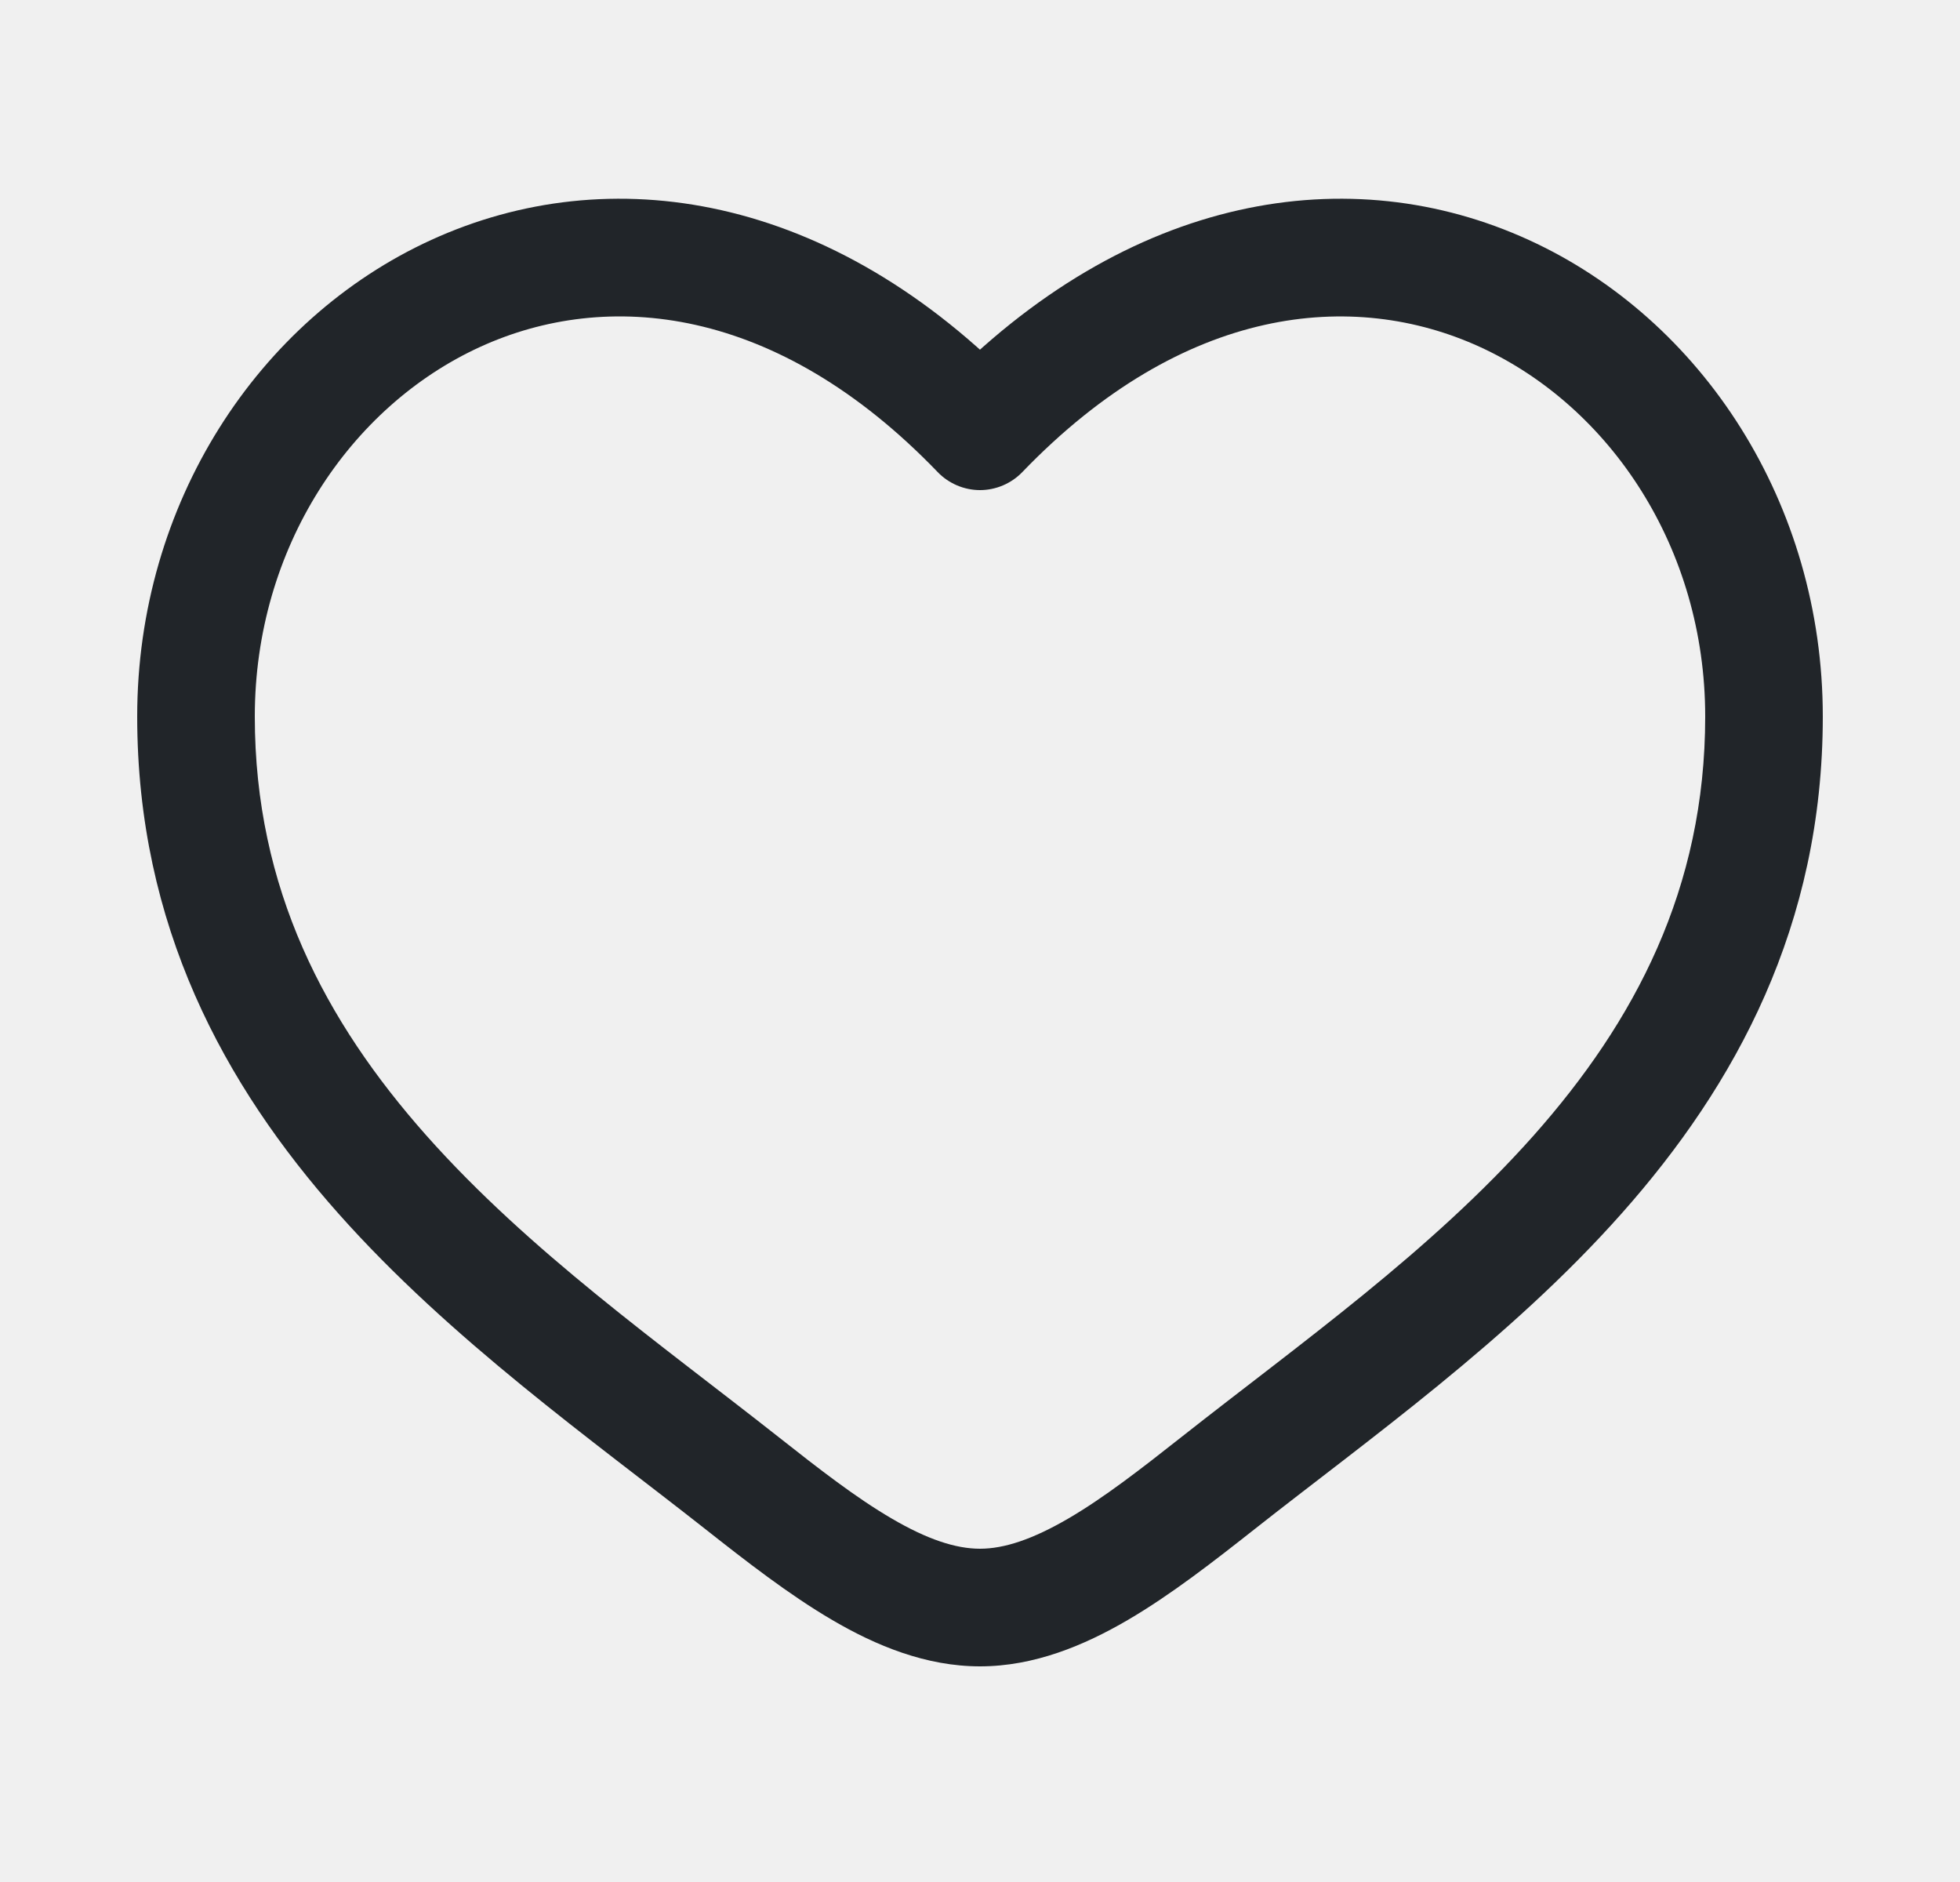
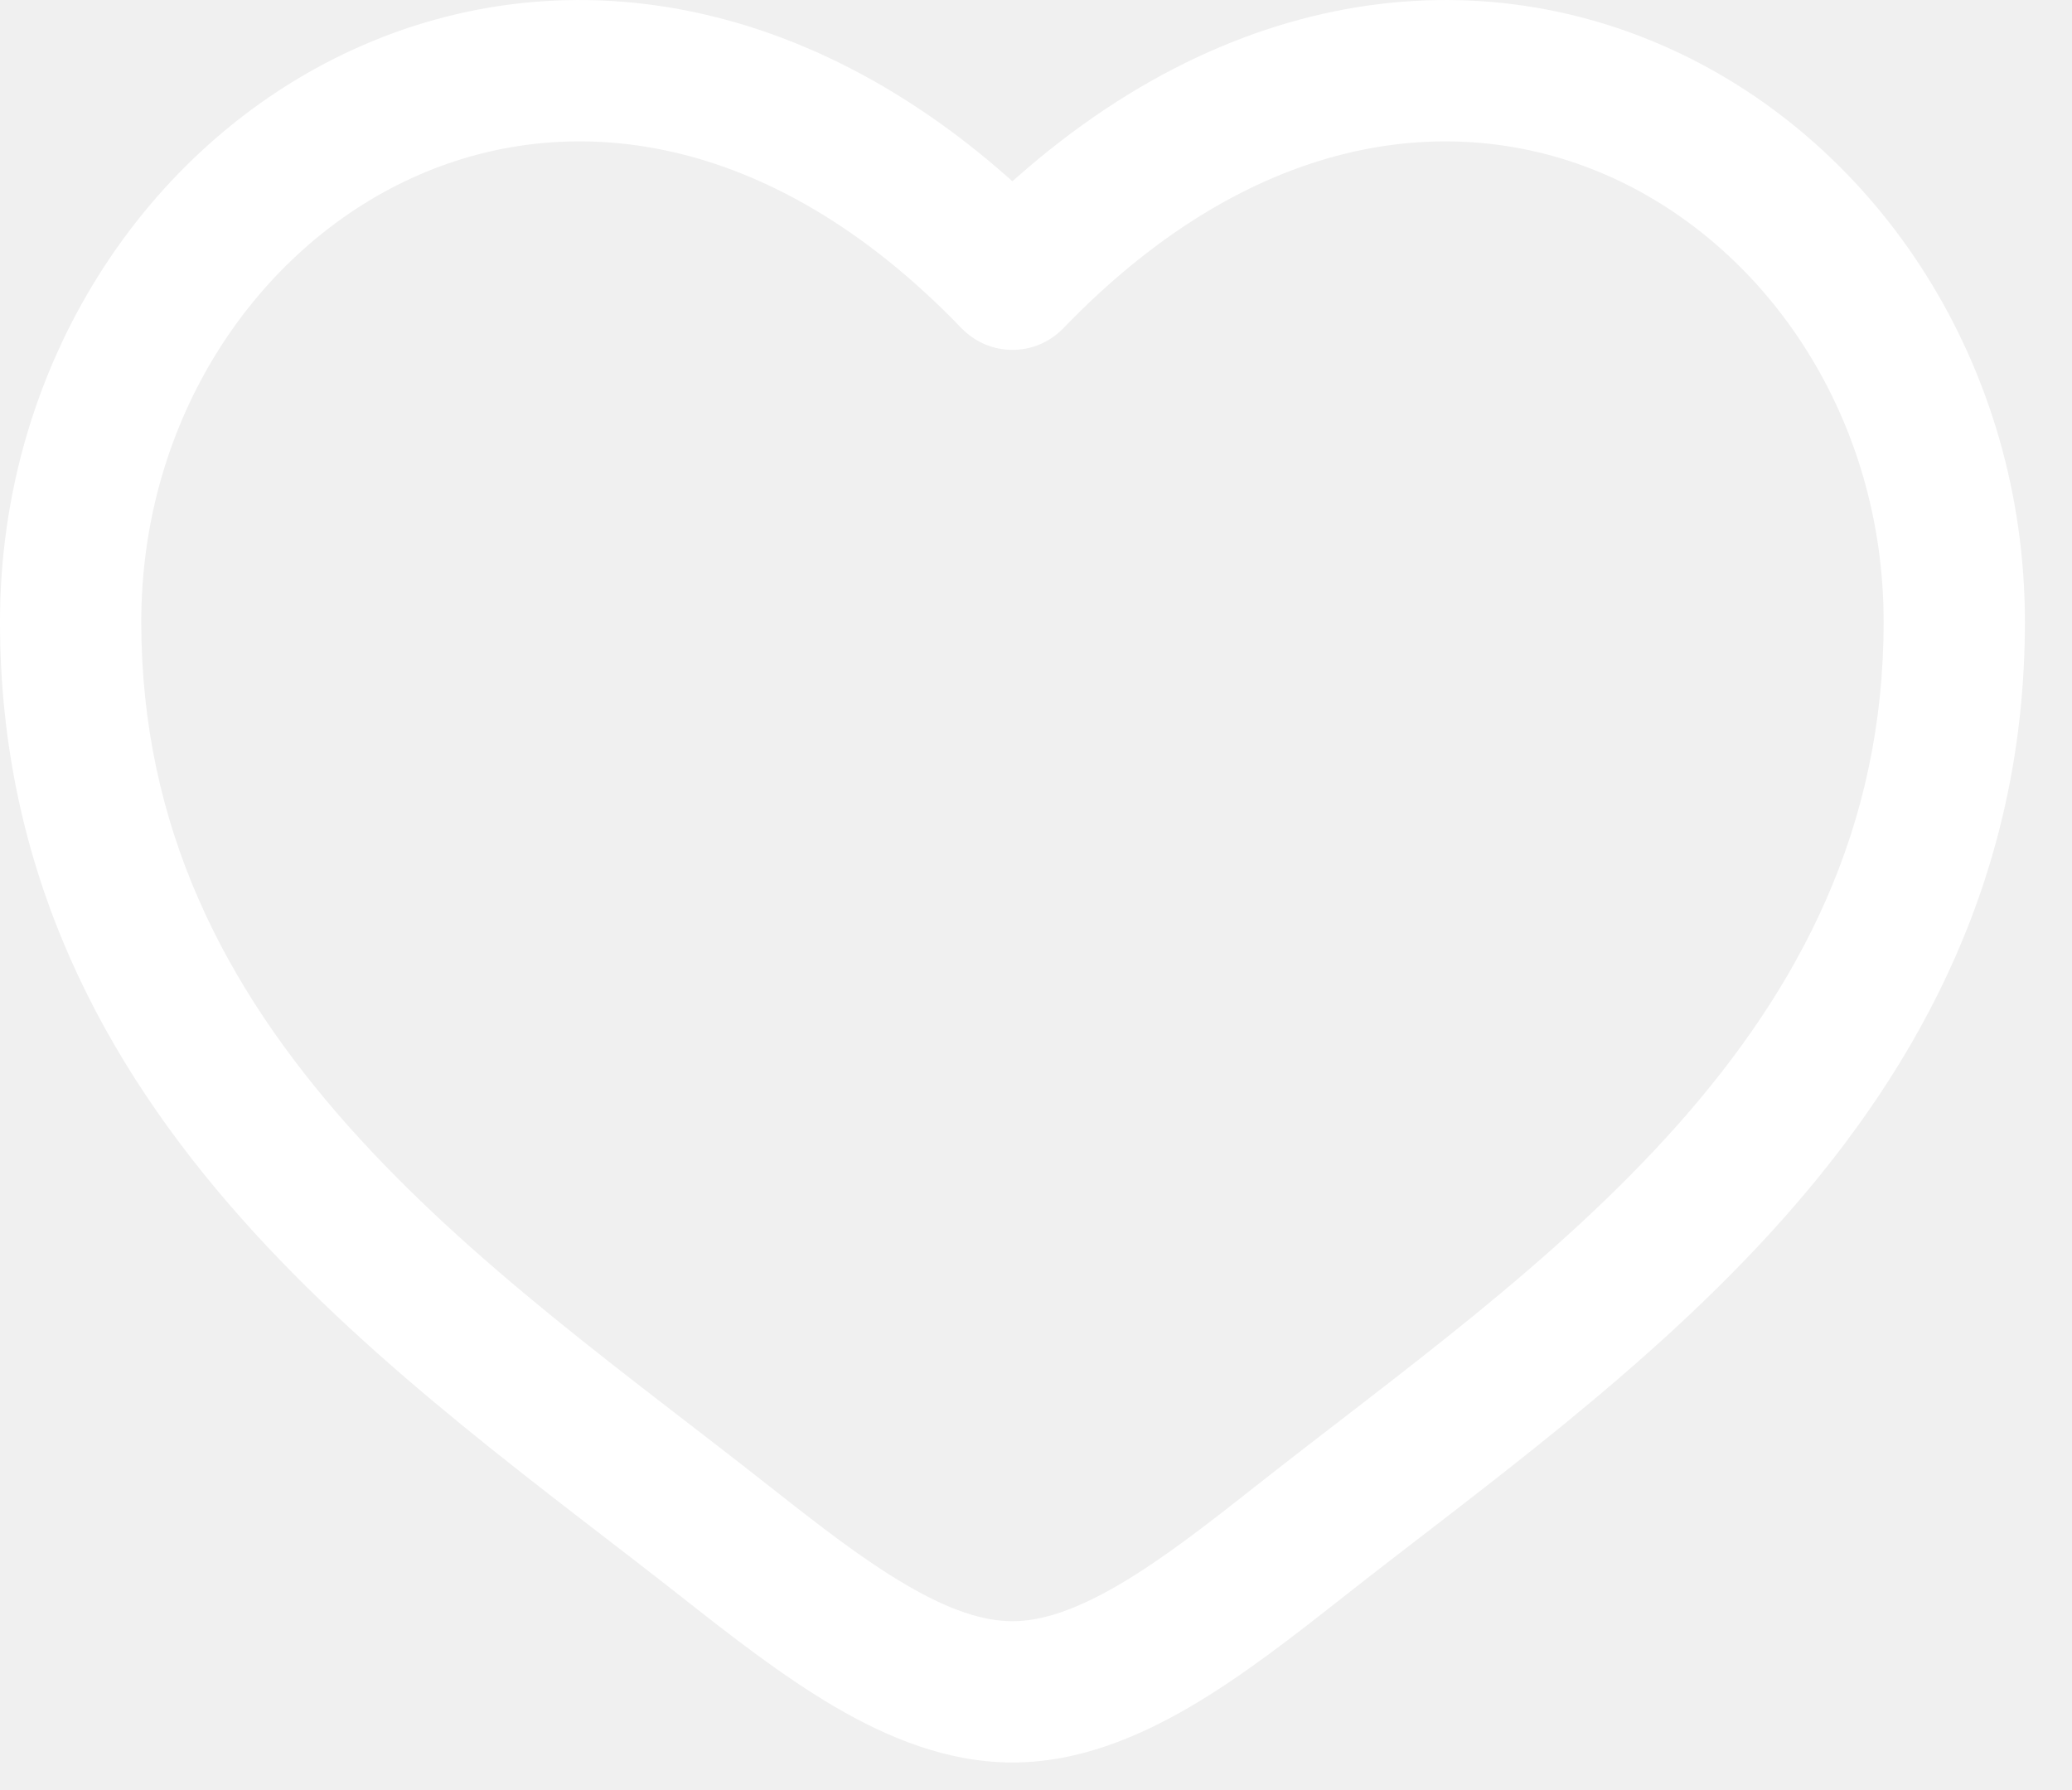
- <svg xmlns="http://www.w3.org/2000/svg" width="25" height="24" viewBox="0 0 25 24" fill="none">
-   <path d="M12.5 5.5L11.96 6.02C12.03 6.093 12.114 6.15 12.207 6.19C12.299 6.229 12.399 6.25 12.5 6.25C12.601 6.25 12.701 6.229 12.793 6.19C12.886 6.15 12.97 6.093 13.04 6.02L12.5 5.5ZM9.926 18.322C8.41 17.127 6.753 15.96 5.438 14.48C4.15 13.028 3.25 11.335 3.25 9.137H1.75C1.75 11.803 2.86 13.837 4.317 15.476C5.747 17.086 7.571 18.376 8.997 19.5L9.926 18.322ZM3.25 9.137C3.25 6.987 4.465 5.183 6.124 4.424C7.736 3.687 9.902 3.882 11.96 6.02L13.04 4.981C10.6 2.444 7.764 2.025 5.5 3.06C3.286 4.073 1.75 6.425 1.75 9.137H3.25ZM8.997 19.5C9.51 19.904 10.06 20.334 10.617 20.66C11.174 20.986 11.81 21.25 12.5 21.25V19.75C12.19 19.75 11.826 19.63 11.374 19.365C10.921 19.101 10.452 18.737 9.926 18.322L8.997 19.5ZM16.003 19.5C17.429 18.375 19.253 17.087 20.683 15.476C22.14 13.836 23.25 11.803 23.25 9.137H21.75C21.75 11.335 20.85 13.028 19.562 14.48C18.247 15.96 16.59 17.127 15.074 18.322L16.003 19.5ZM23.25 9.137C23.25 6.425 21.715 4.073 19.5 3.06C17.236 2.025 14.402 2.444 11.96 4.98L13.04 6.02C15.098 3.883 17.264 3.687 18.876 4.424C20.535 5.183 21.75 6.986 21.75 9.137H23.25ZM15.074 18.322C14.548 18.737 14.079 19.101 13.626 19.365C13.173 19.629 12.81 19.75 12.5 19.75V21.25C13.19 21.25 13.826 20.985 14.383 20.66C14.941 20.334 15.49 19.904 16.003 19.5L15.074 18.322Z" fill="#212529" />
+ <svg xmlns="http://www.w3.org/2000/svg" width="22" height="19" viewBox="0 0 22 19" fill="none">
+   <path d="M10.75 2.966L10.21 3.486C10.28 3.558 10.364 3.616 10.457 3.656C10.549 3.695 10.649 3.715 10.75 3.715C10.851 3.715 10.951 3.695 11.043 3.656C11.136 3.616 11.22 3.558 11.29 3.486L10.75 2.966ZM8.176 15.788C6.66 14.593 5.003 13.426 3.688 11.946C2.4 10.494 1.5 8.801 1.5 6.603H0C0 9.269 1.11 11.303 2.567 12.942C3.997 14.552 5.821 15.842 7.247 16.966L8.176 15.788ZM1.5 6.603C1.5 4.453 2.715 2.649 4.374 1.89C5.986 1.153 8.152 1.348 10.21 3.486L11.29 2.447C8.85 -0.09 6.014 -0.509 3.75 0.526C1.536 1.539 0 3.891 0 6.603H1.5ZM7.247 16.966C7.76 17.37 8.31 17.8 8.867 18.126C9.424 18.452 10.06 18.716 10.75 18.716V17.216C10.44 17.216 10.076 17.096 9.624 16.831C9.171 16.567 8.702 16.203 8.176 15.788L7.247 16.966ZM14.253 16.966C15.679 15.841 17.503 14.553 18.933 12.942C20.39 11.302 21.5 9.269 21.5 6.603H20C20 8.801 19.1 10.494 17.812 11.946C16.497 13.426 14.84 14.593 13.324 15.788L14.253 16.966ZM21.5 6.603C21.5 3.891 19.965 1.539 17.75 0.526C15.486 -0.509 12.652 -0.09 10.21 2.446L11.29 3.486C13.348 1.349 15.514 1.153 17.126 1.89C18.785 2.649 20 4.452 20 6.603H21.5ZM13.324 15.788C12.798 16.203 12.329 16.567 11.876 16.831C11.423 17.095 11.06 17.216 10.75 17.216V18.716C11.44 18.716 12.076 18.451 12.633 18.126C13.191 17.8 13.74 17.37 14.253 16.966L13.324 15.788Z" fill="white" />
</svg>
